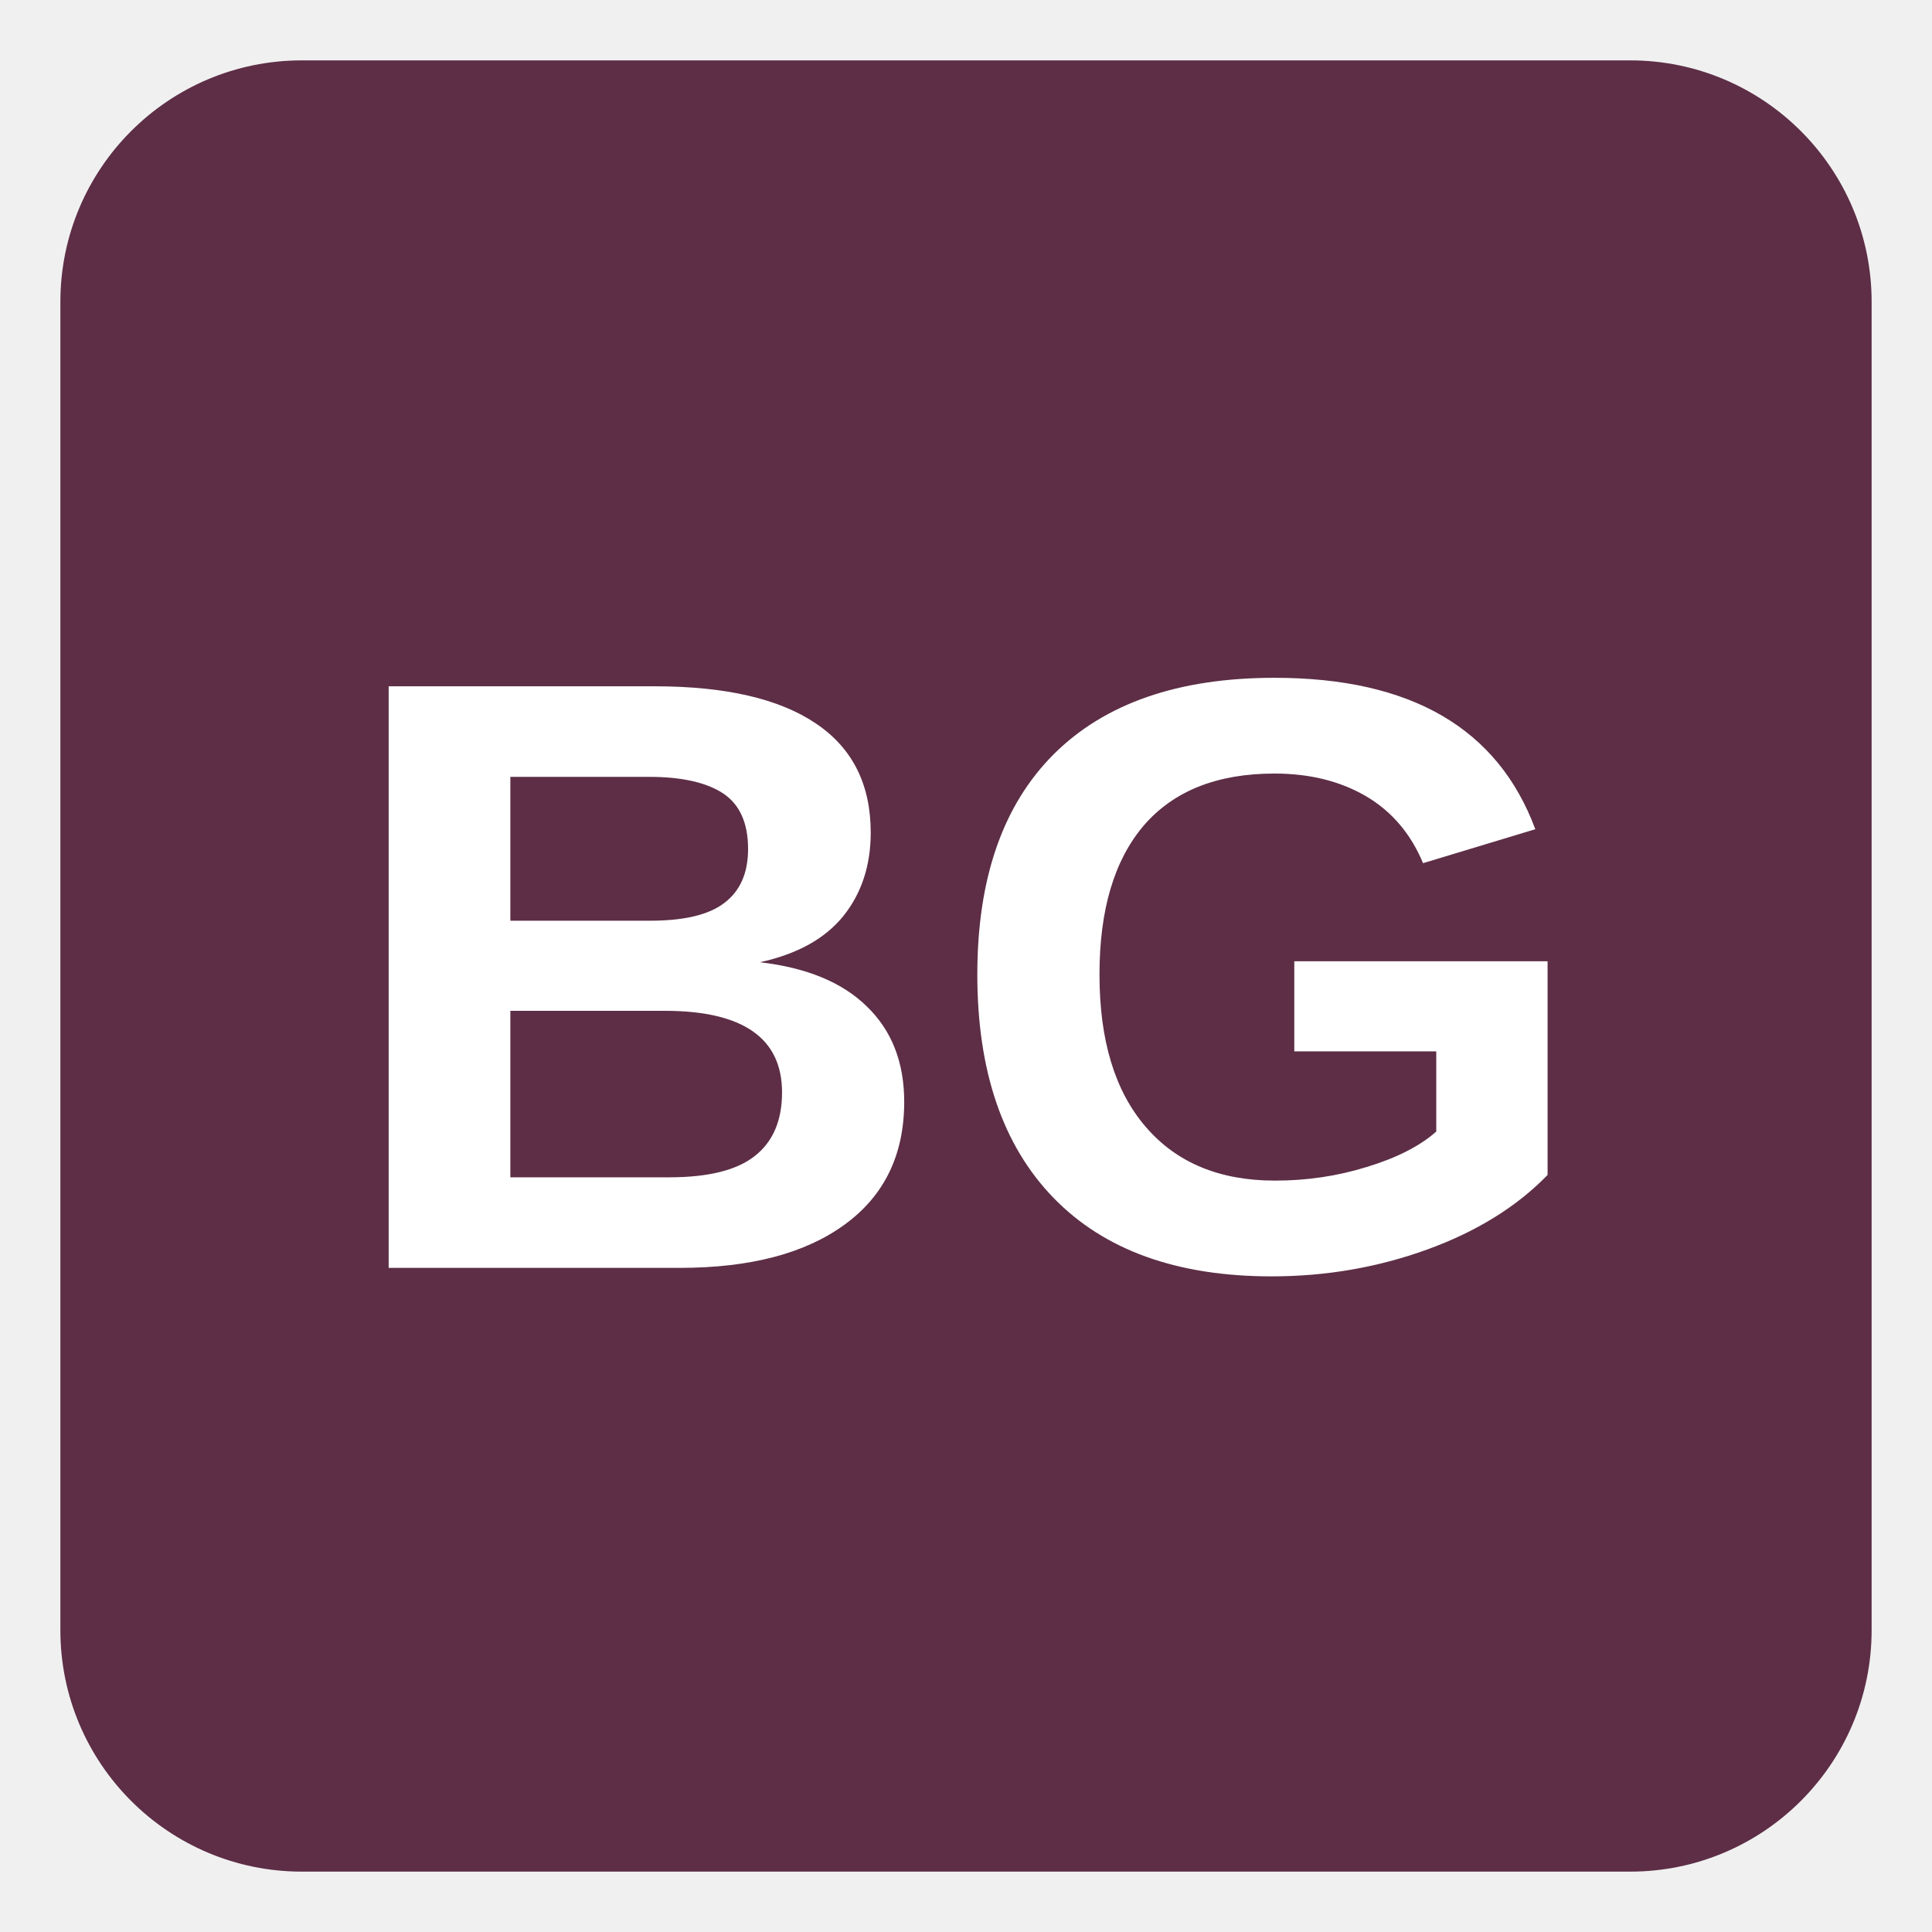
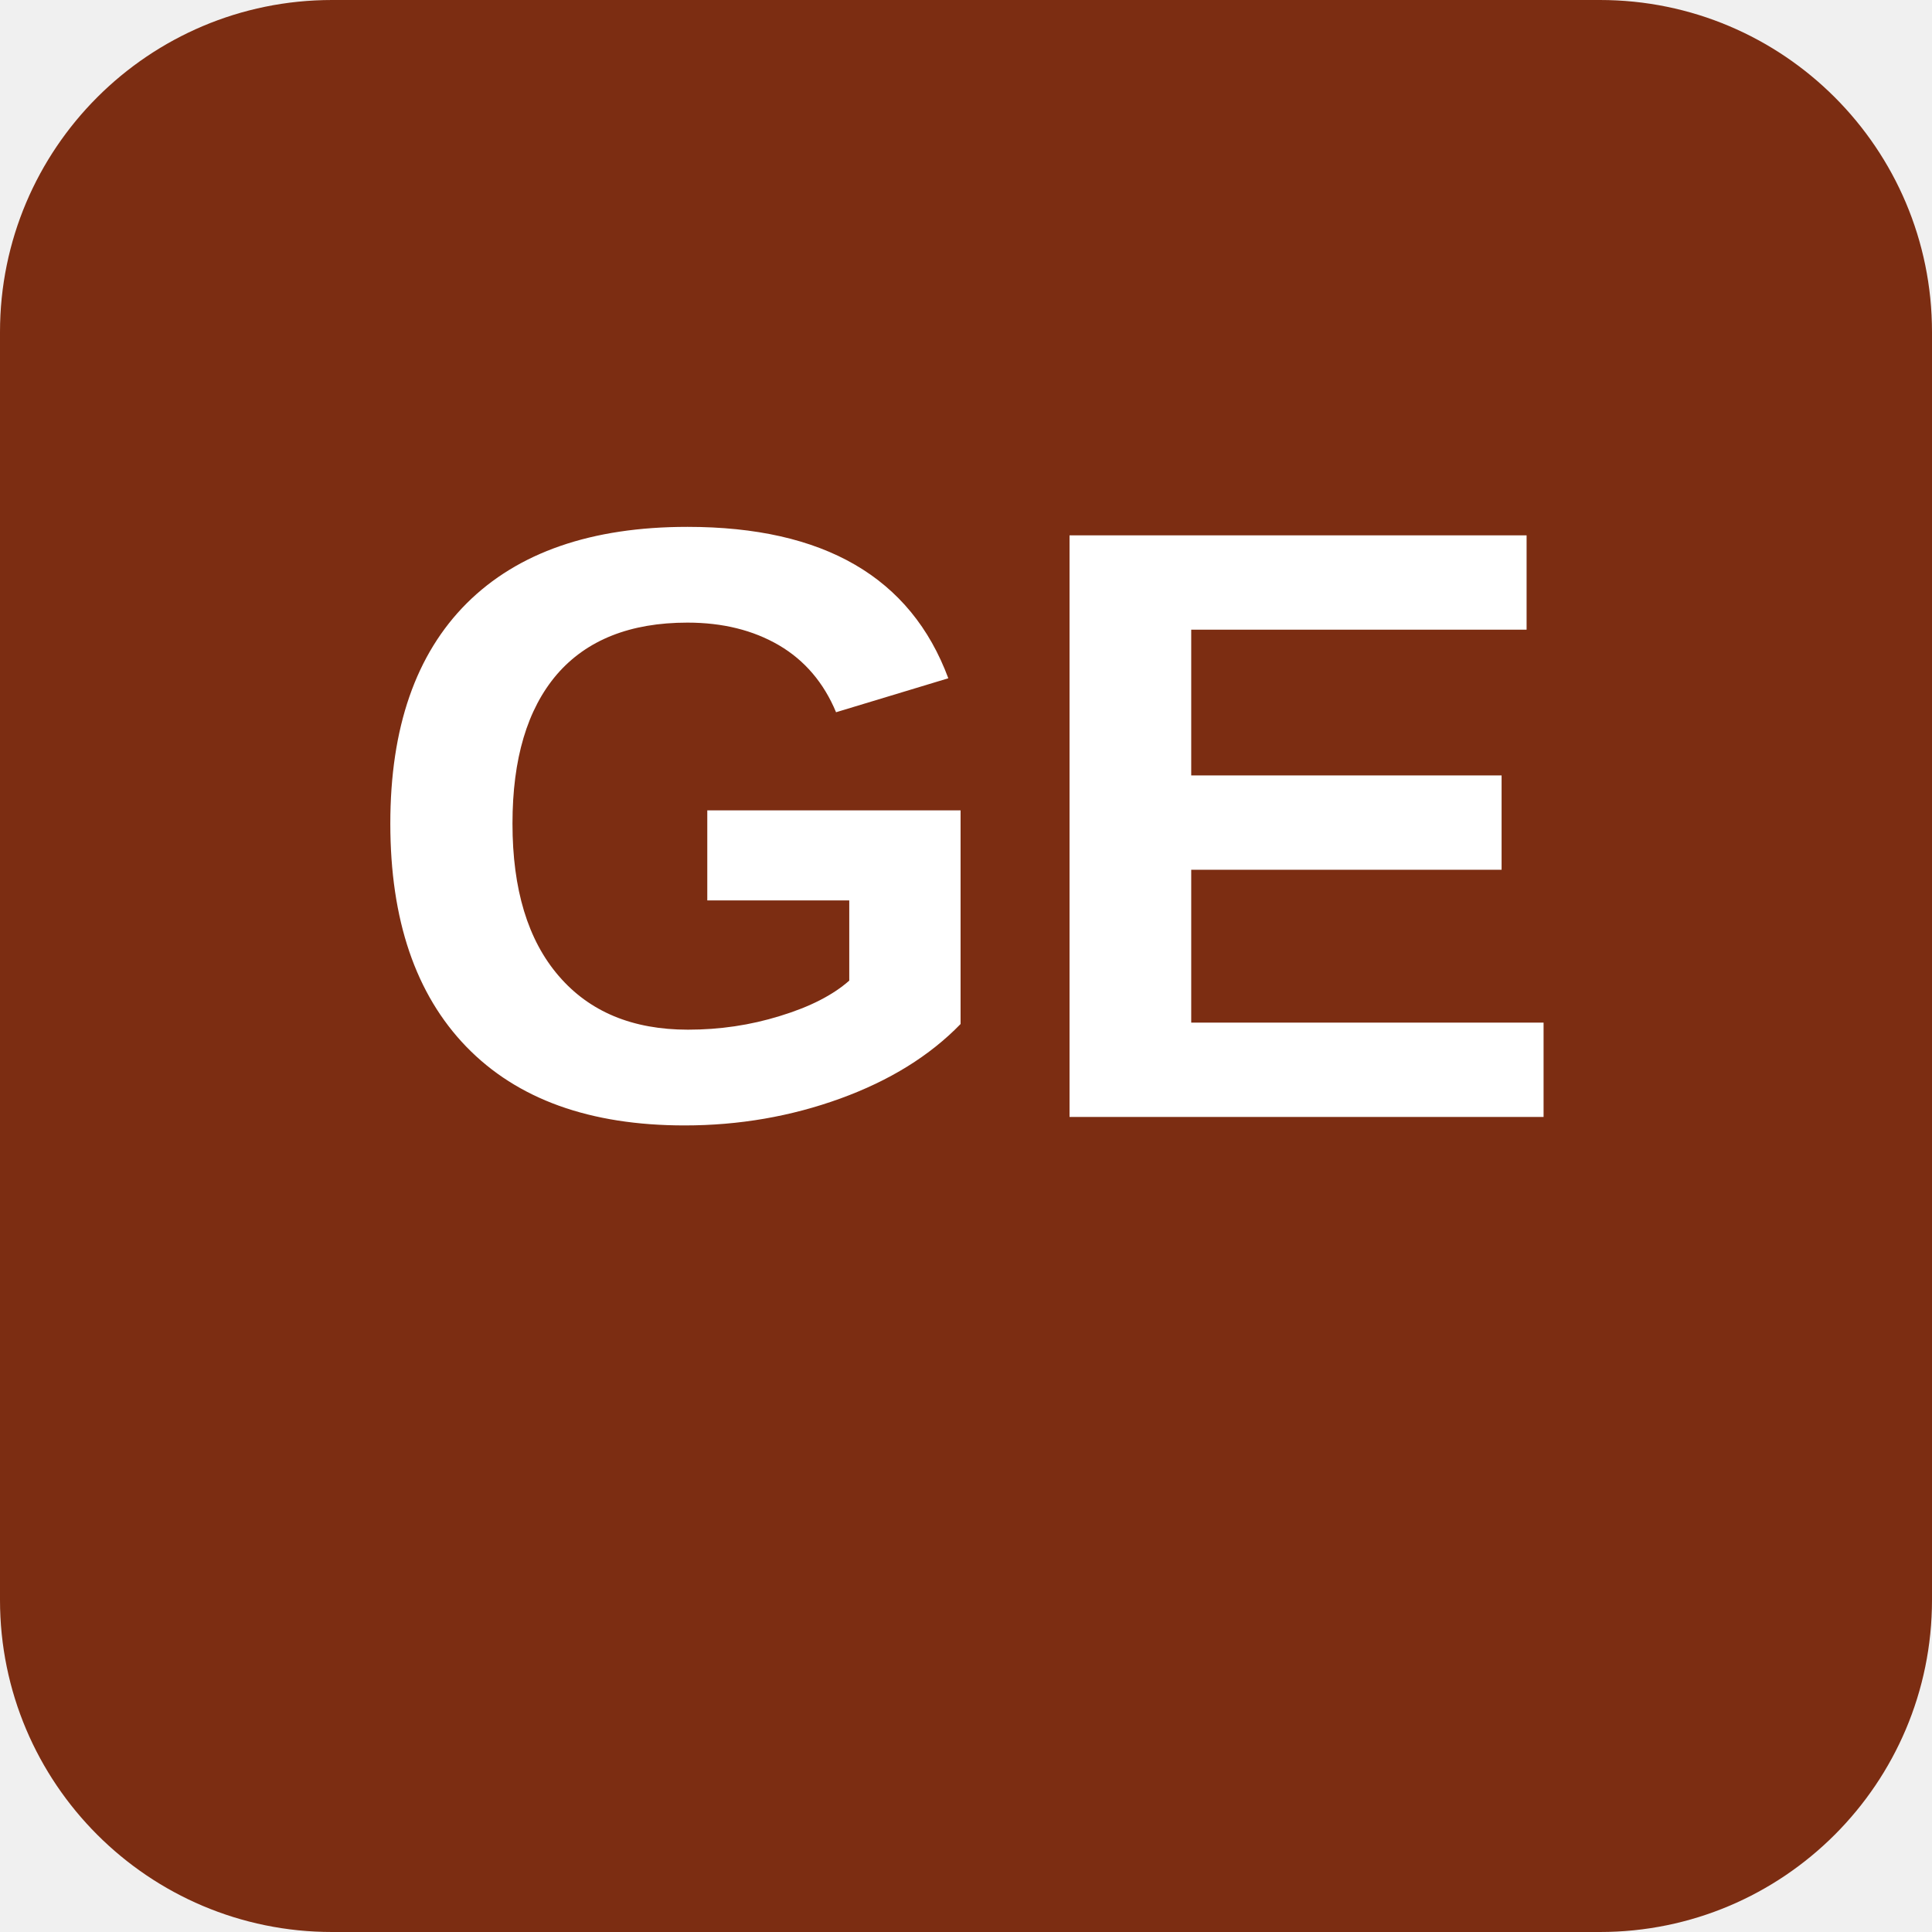
<svg xmlns="http://www.w3.org/2000/svg" viewBox="0 0 64 64" width="64" height="64">
-   <rect x="2" y="2" width="60" height="60" rx="8" fill="#5D2E46" />
-   <text x="32" y="42" text-anchor="middle" font-family="Arial,sans-serif" font-size="28" font-weight="700" fill="white">BG</text>
+   <rect width="64" height="64" rx="11" fill="#7C2D12" />
+   <text x="32" y="37" font-family="Arial,Helvetica,sans-serif" font-size="28" font-weight="800" text-anchor="middle" fill="#FFFFFF">GE</text>
</svg>
